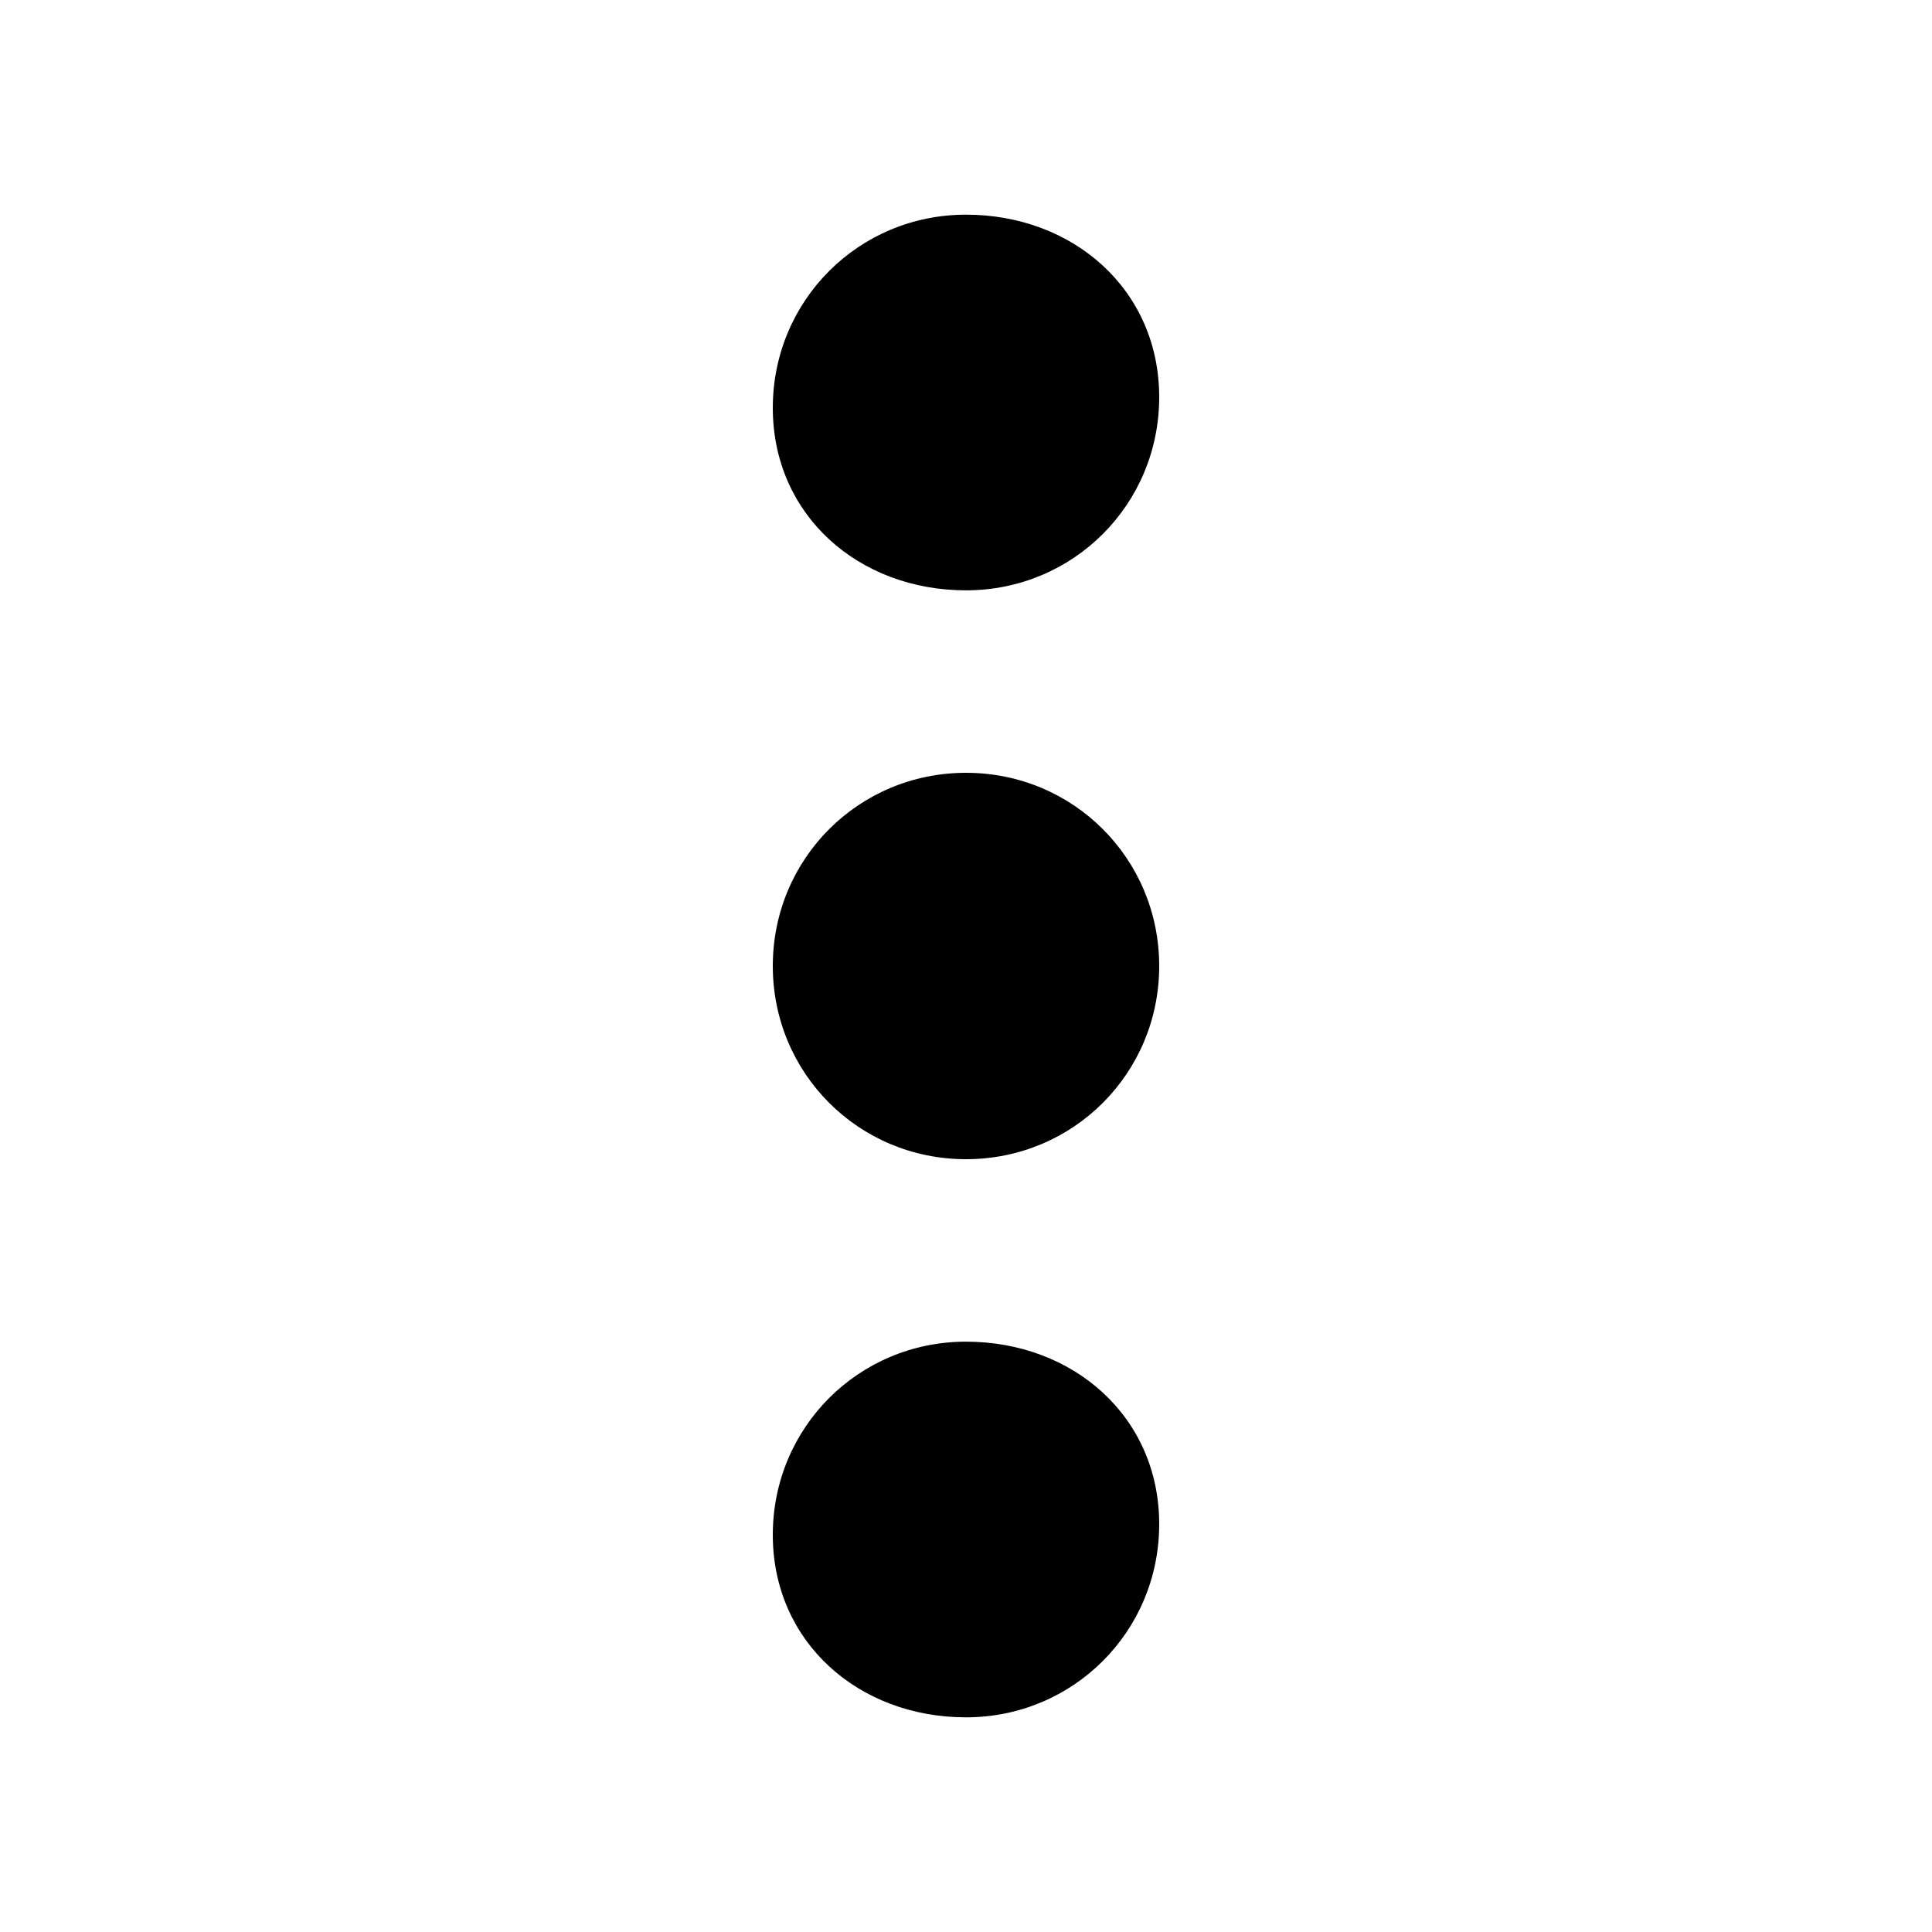
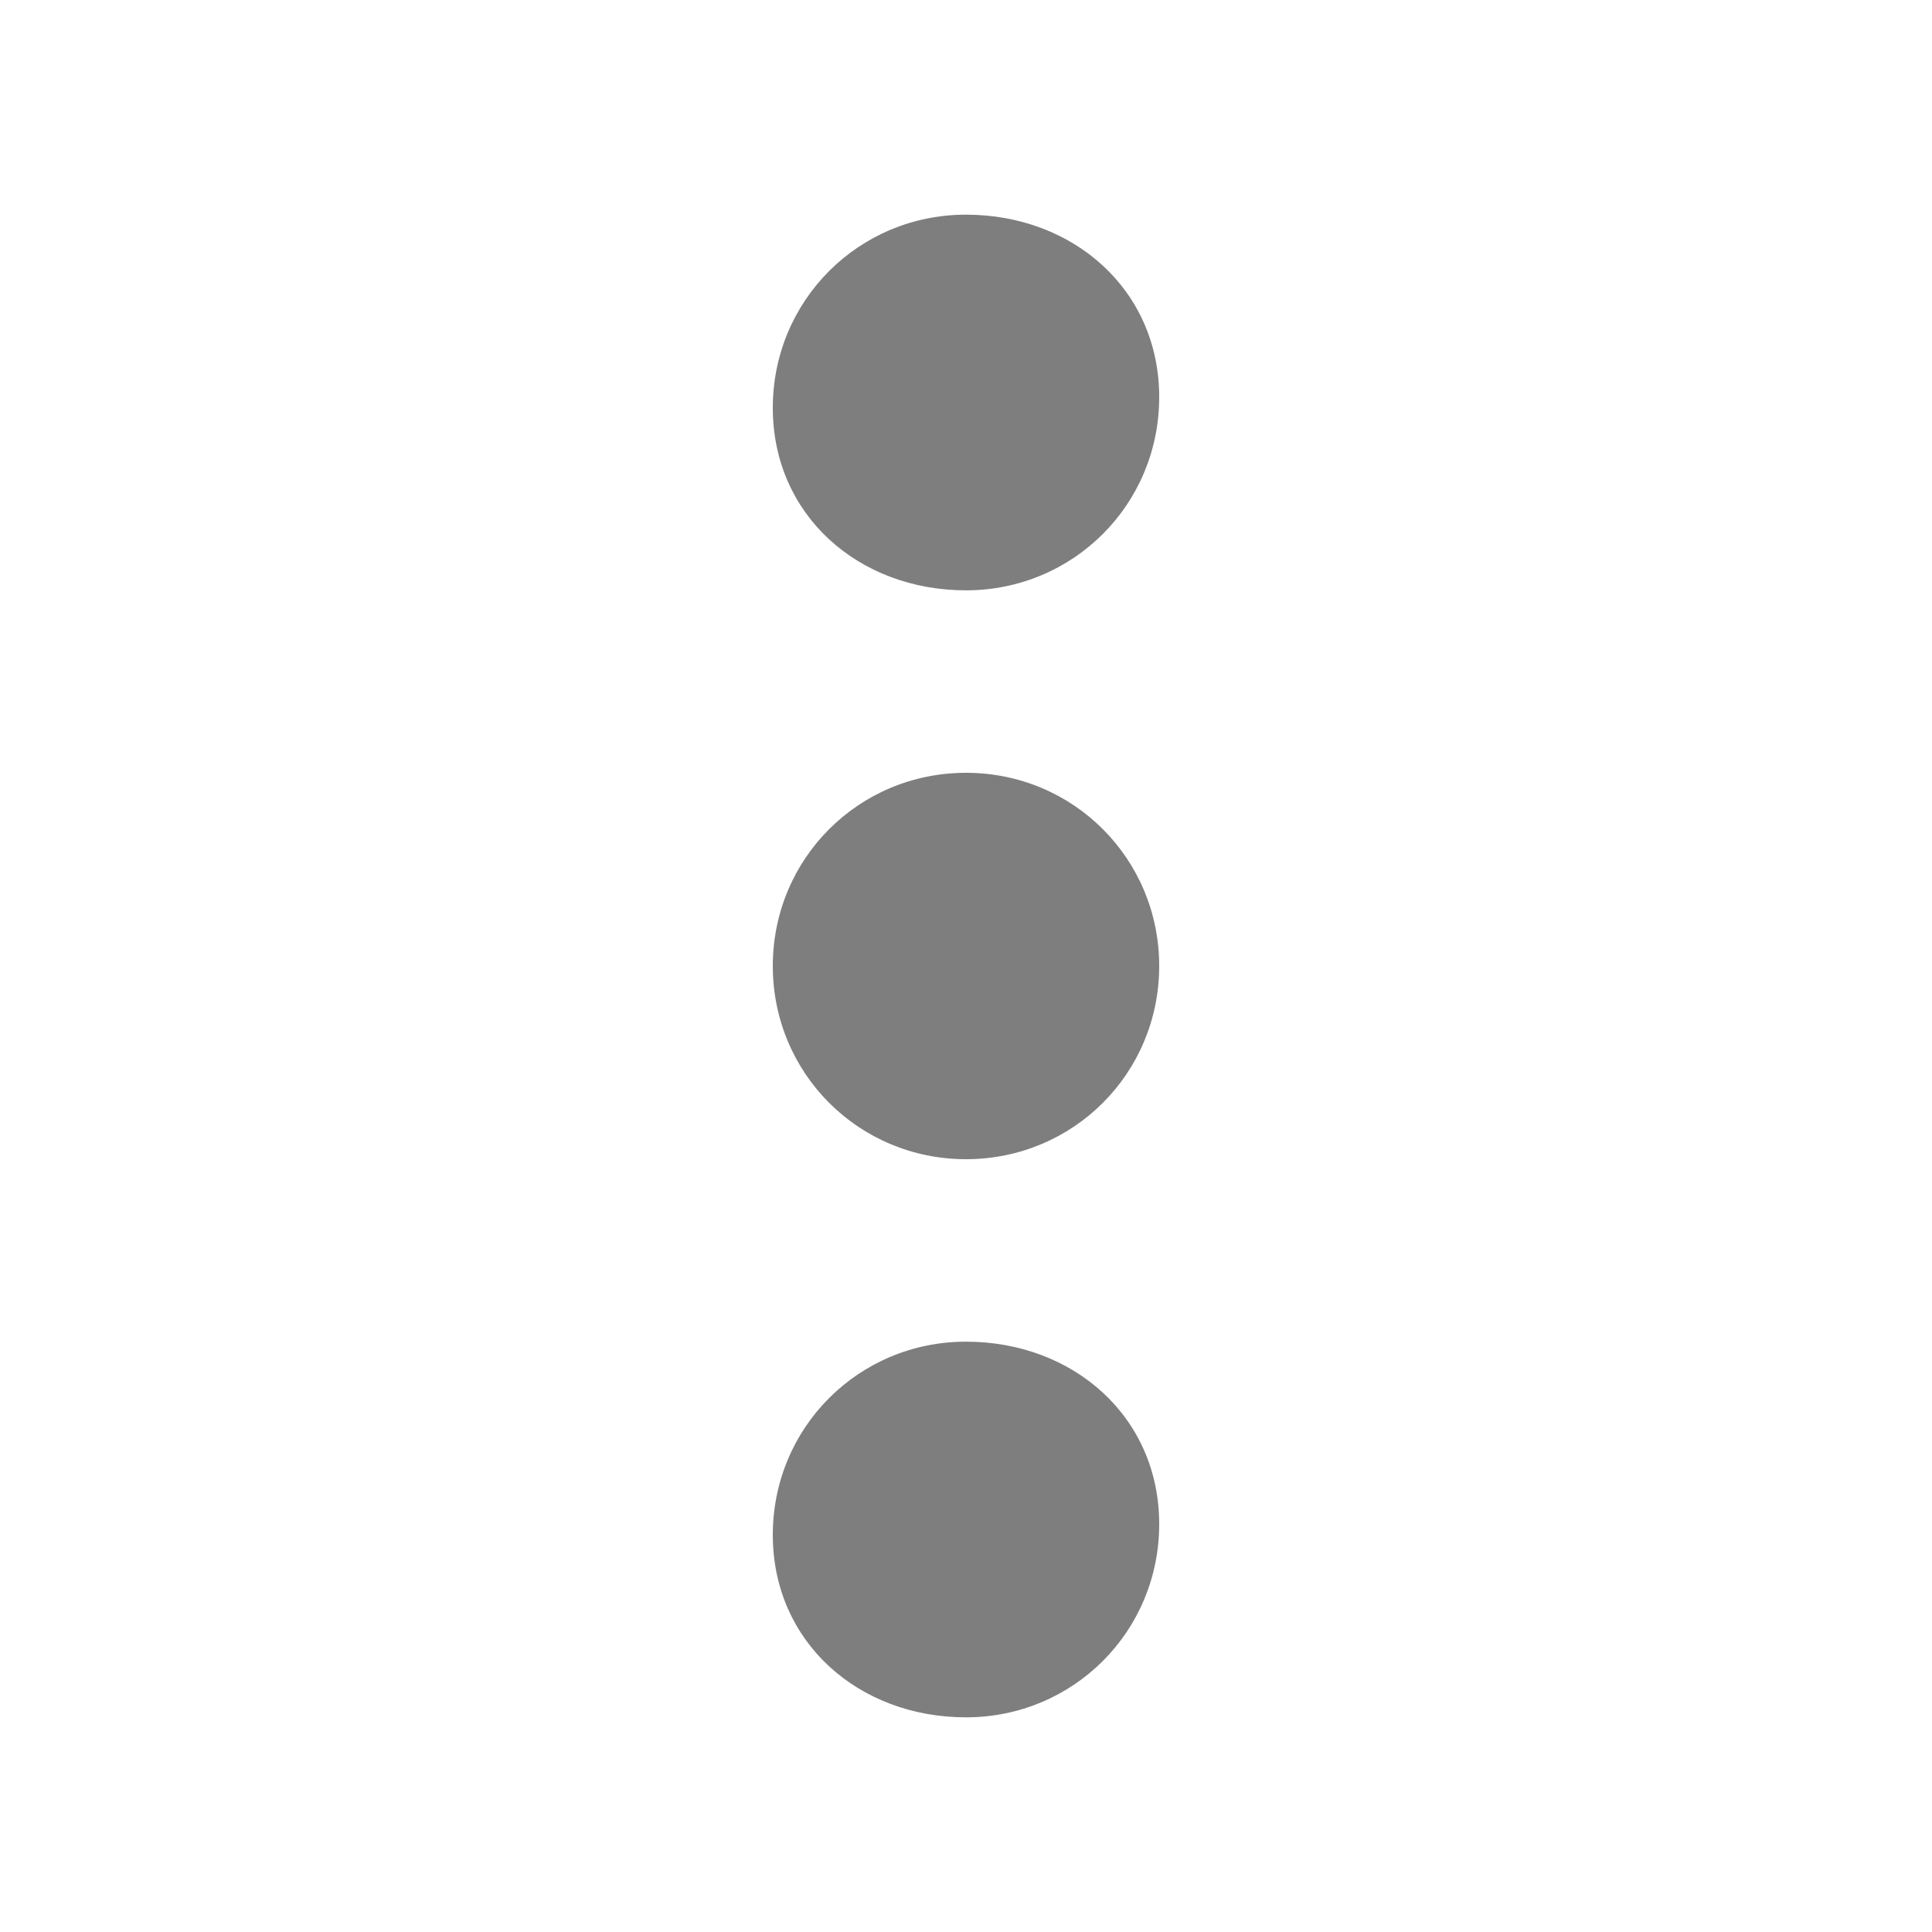
<svg xmlns="http://www.w3.org/2000/svg" xml:space="preserve" id="Layer_1" x="0" y="0" fill="#000" viewBox="0 0 18 18">
-   <path d="M9 5.5c1 0 1.8-.8 1.8-1.8S10 2 9 2s-1.8.8-1.8 1.8S8 5.5 9 5.5m0 1.7C8 7.2 7.2 8 7.2 9S8 10.8 9 10.8s1.8-.8 1.8-1.8S10 7.2 9 7.2m0 5.3c-1 0-1.8.8-1.8 1.8S8 16 9 16s1.8-.8 1.8-1.8-.8-1.7-1.8-1.7" />
+   <path fill="#7e7e7e" d="M9 5.5c1 0 1.8-.8 1.8-1.8S10 2 9 2s-1.8.8-1.8 1.8S8 5.5 9 5.5m0 1.7C8 7.2 7.2 8 7.2 9S8 10.8 9 10.8s1.8-.8 1.8-1.8S10 7.2 9 7.2m0 5.3c-1 0-1.8.8-1.8 1.8S8 16 9 16s1.8-.8 1.8-1.8-.8-1.7-1.8-1.7" />
</svg>
